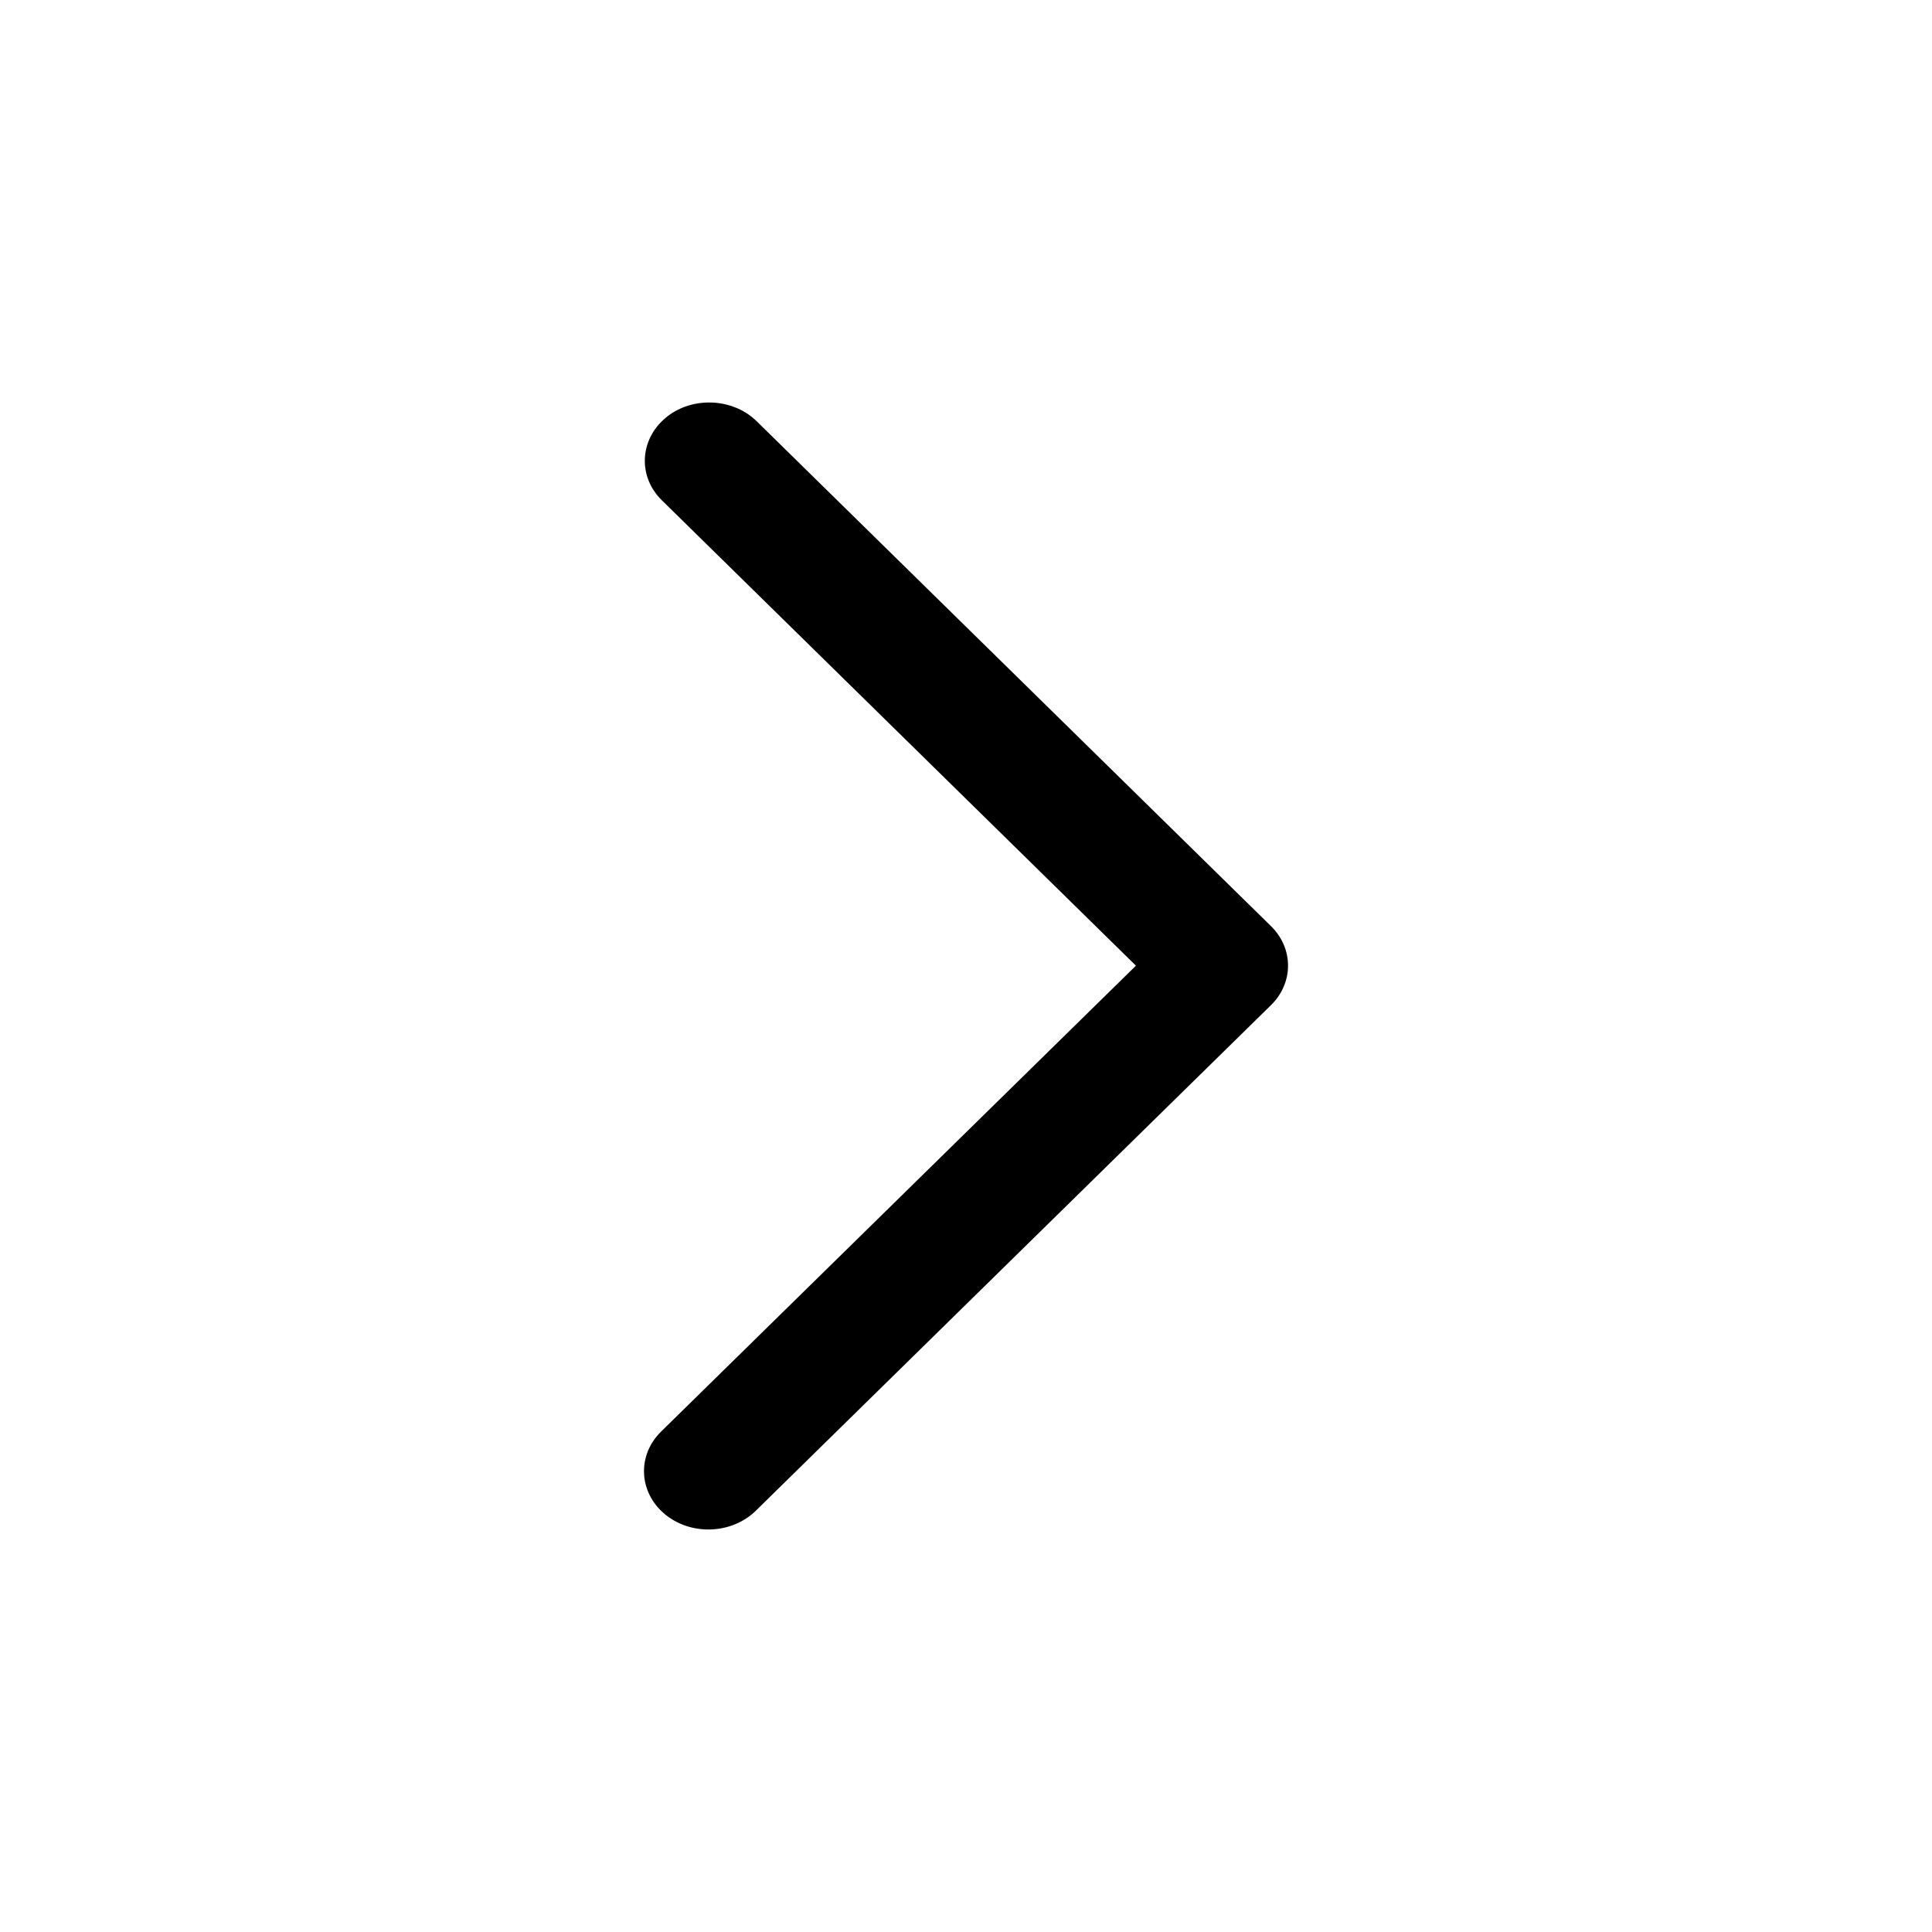
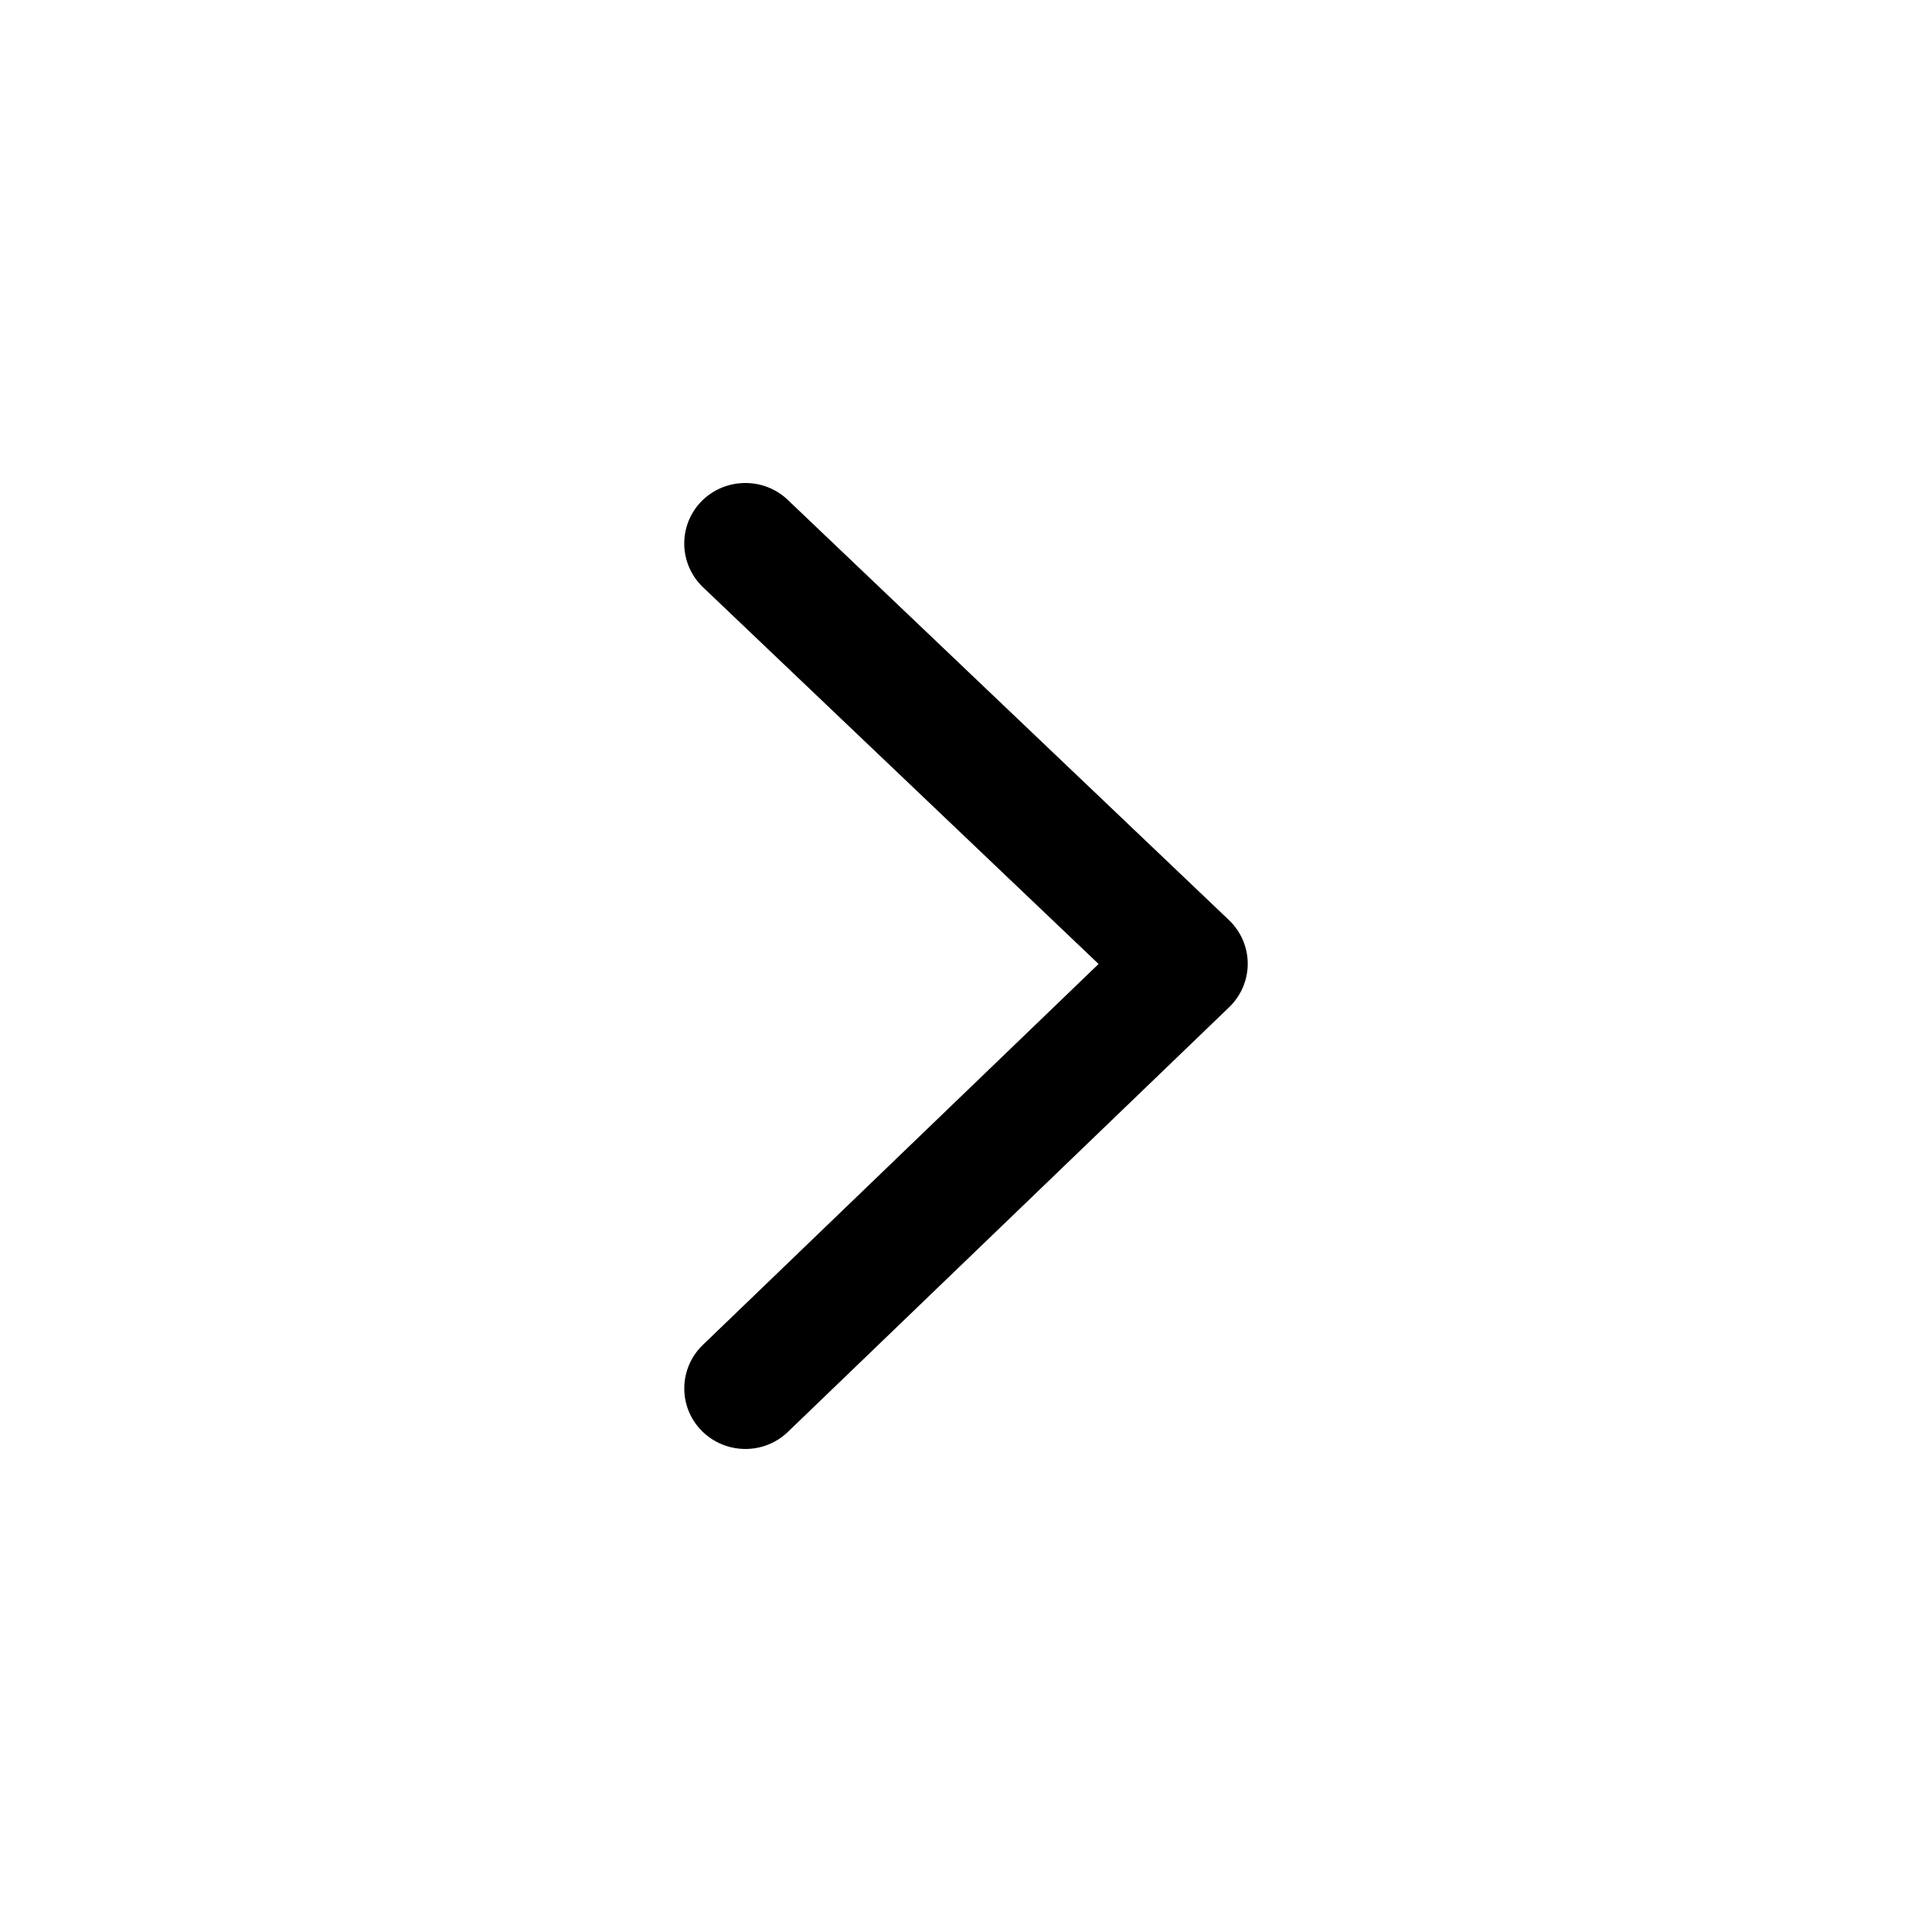
- <svg xmlns="http://www.w3.org/2000/svg" width="24px" height="24px" viewBox="0 0 24 24" version="1.1">
-   <g id="arrow-more" stroke="none" stroke-width="1" fill="none" fill-rule="evenodd">
-     <path d="M15.19,19 C14.973,19 14.759,18.922 14.601,18.768 L8.211,12.495 C7.929,12.218 7.929,11.791 8.211,11.514 L14.611,5.233 C14.912,4.939 15.418,4.921 15.743,5.192 C16.067,5.463 16.087,5.921 15.789,6.215 L9.889,12.004 L15.778,17.785 C16.078,18.079 16.056,18.537 15.732,18.809 C15.579,18.938 15.383,19 15.19,19" id="icon-color" fill="currentColor" fill-rule="nonzero" transform="translate(11.99995, 11.99998) rotate(-180) translate(-11.99995, -11.99998) " />
+ <svg xmlns="http://www.w3.org/2000/svg" width="24" height="24" viewBox="0 0 24 24">
+   <g stroke="none" stroke-width="1" fill="none" fill-rule="evenodd">
+     <path d="M9.259,6 C9.449,6 9.638,6.069 9.785,6.209 L15.266,11.429 C15.415,11.571 15.499,11.766 15.5,11.97 C15.5,12.174 15.417,12.37 15.269,12.512 L9.788,17.787 C9.488,18.077 9.007,18.069 8.714,17.771 C8.423,17.474 8.43,16.997 8.731,16.707 L13.647,11.975 L8.734,7.296 C8.431,7.007 8.421,6.531 8.711,6.23 C8.861,6.077 9.06,6 9.259,6" id="arrow-more" fill="currentColor" fill-rule="nonzero" />
  </g>
</svg>
